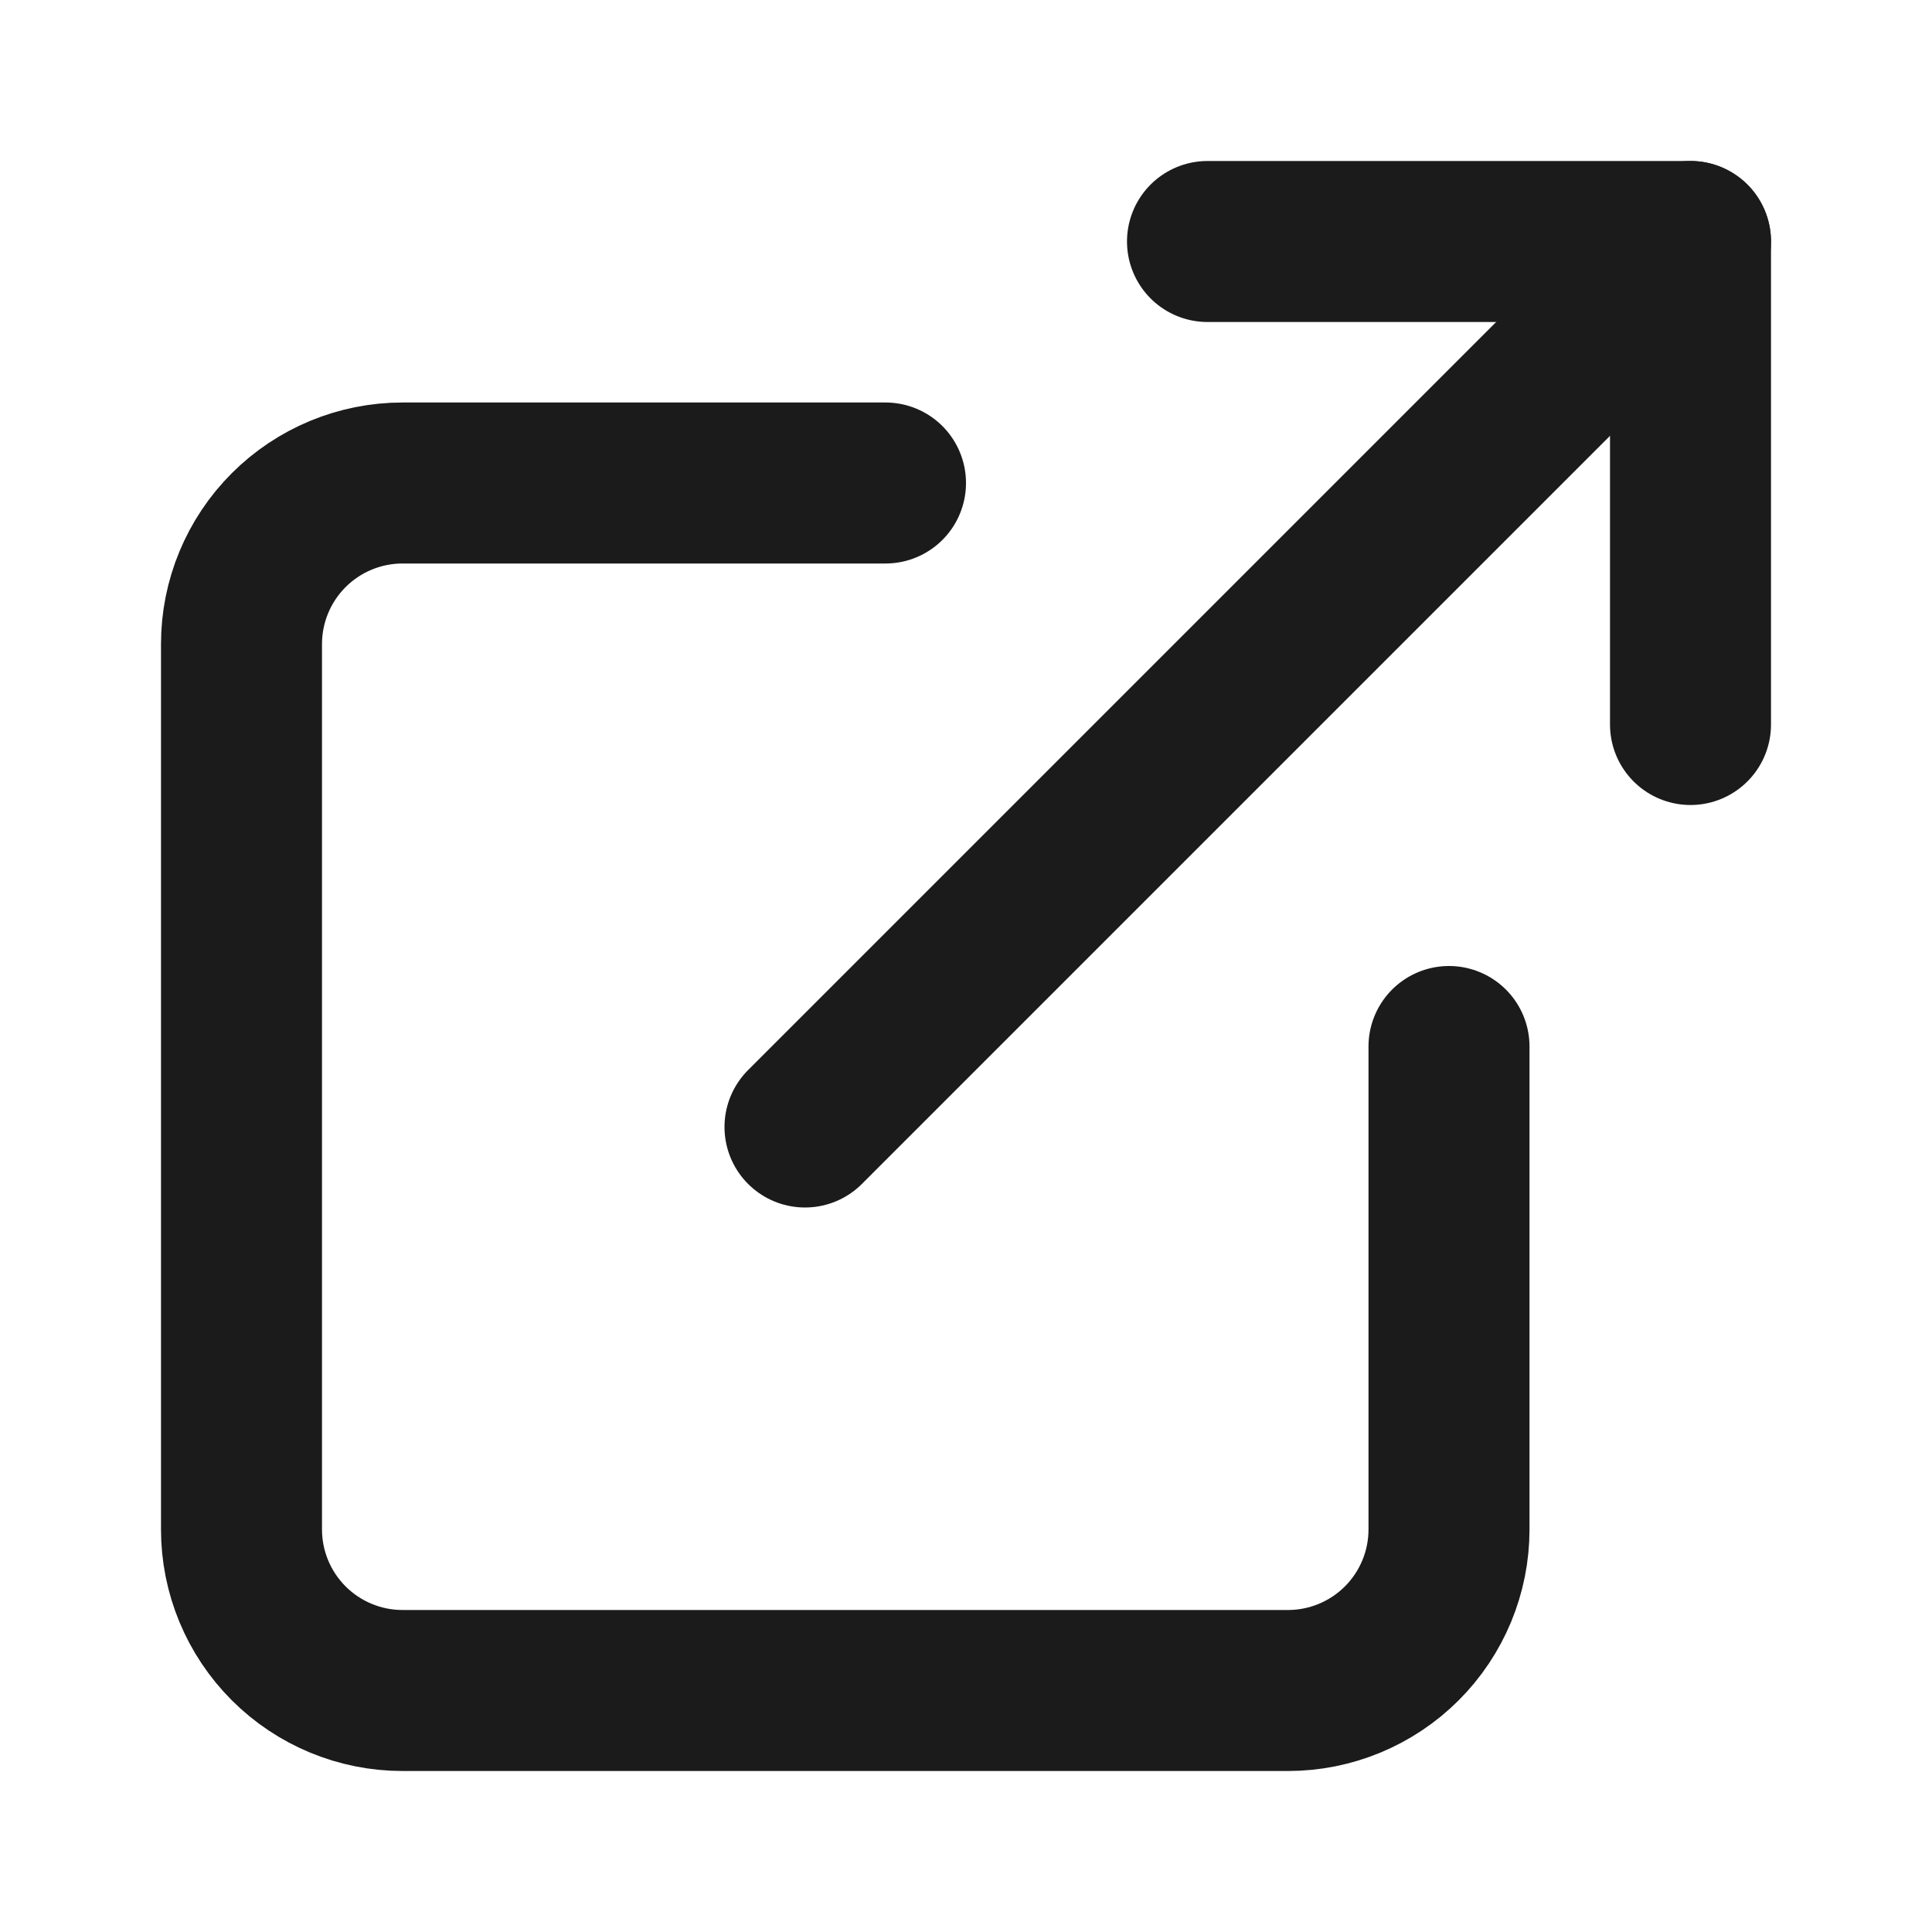
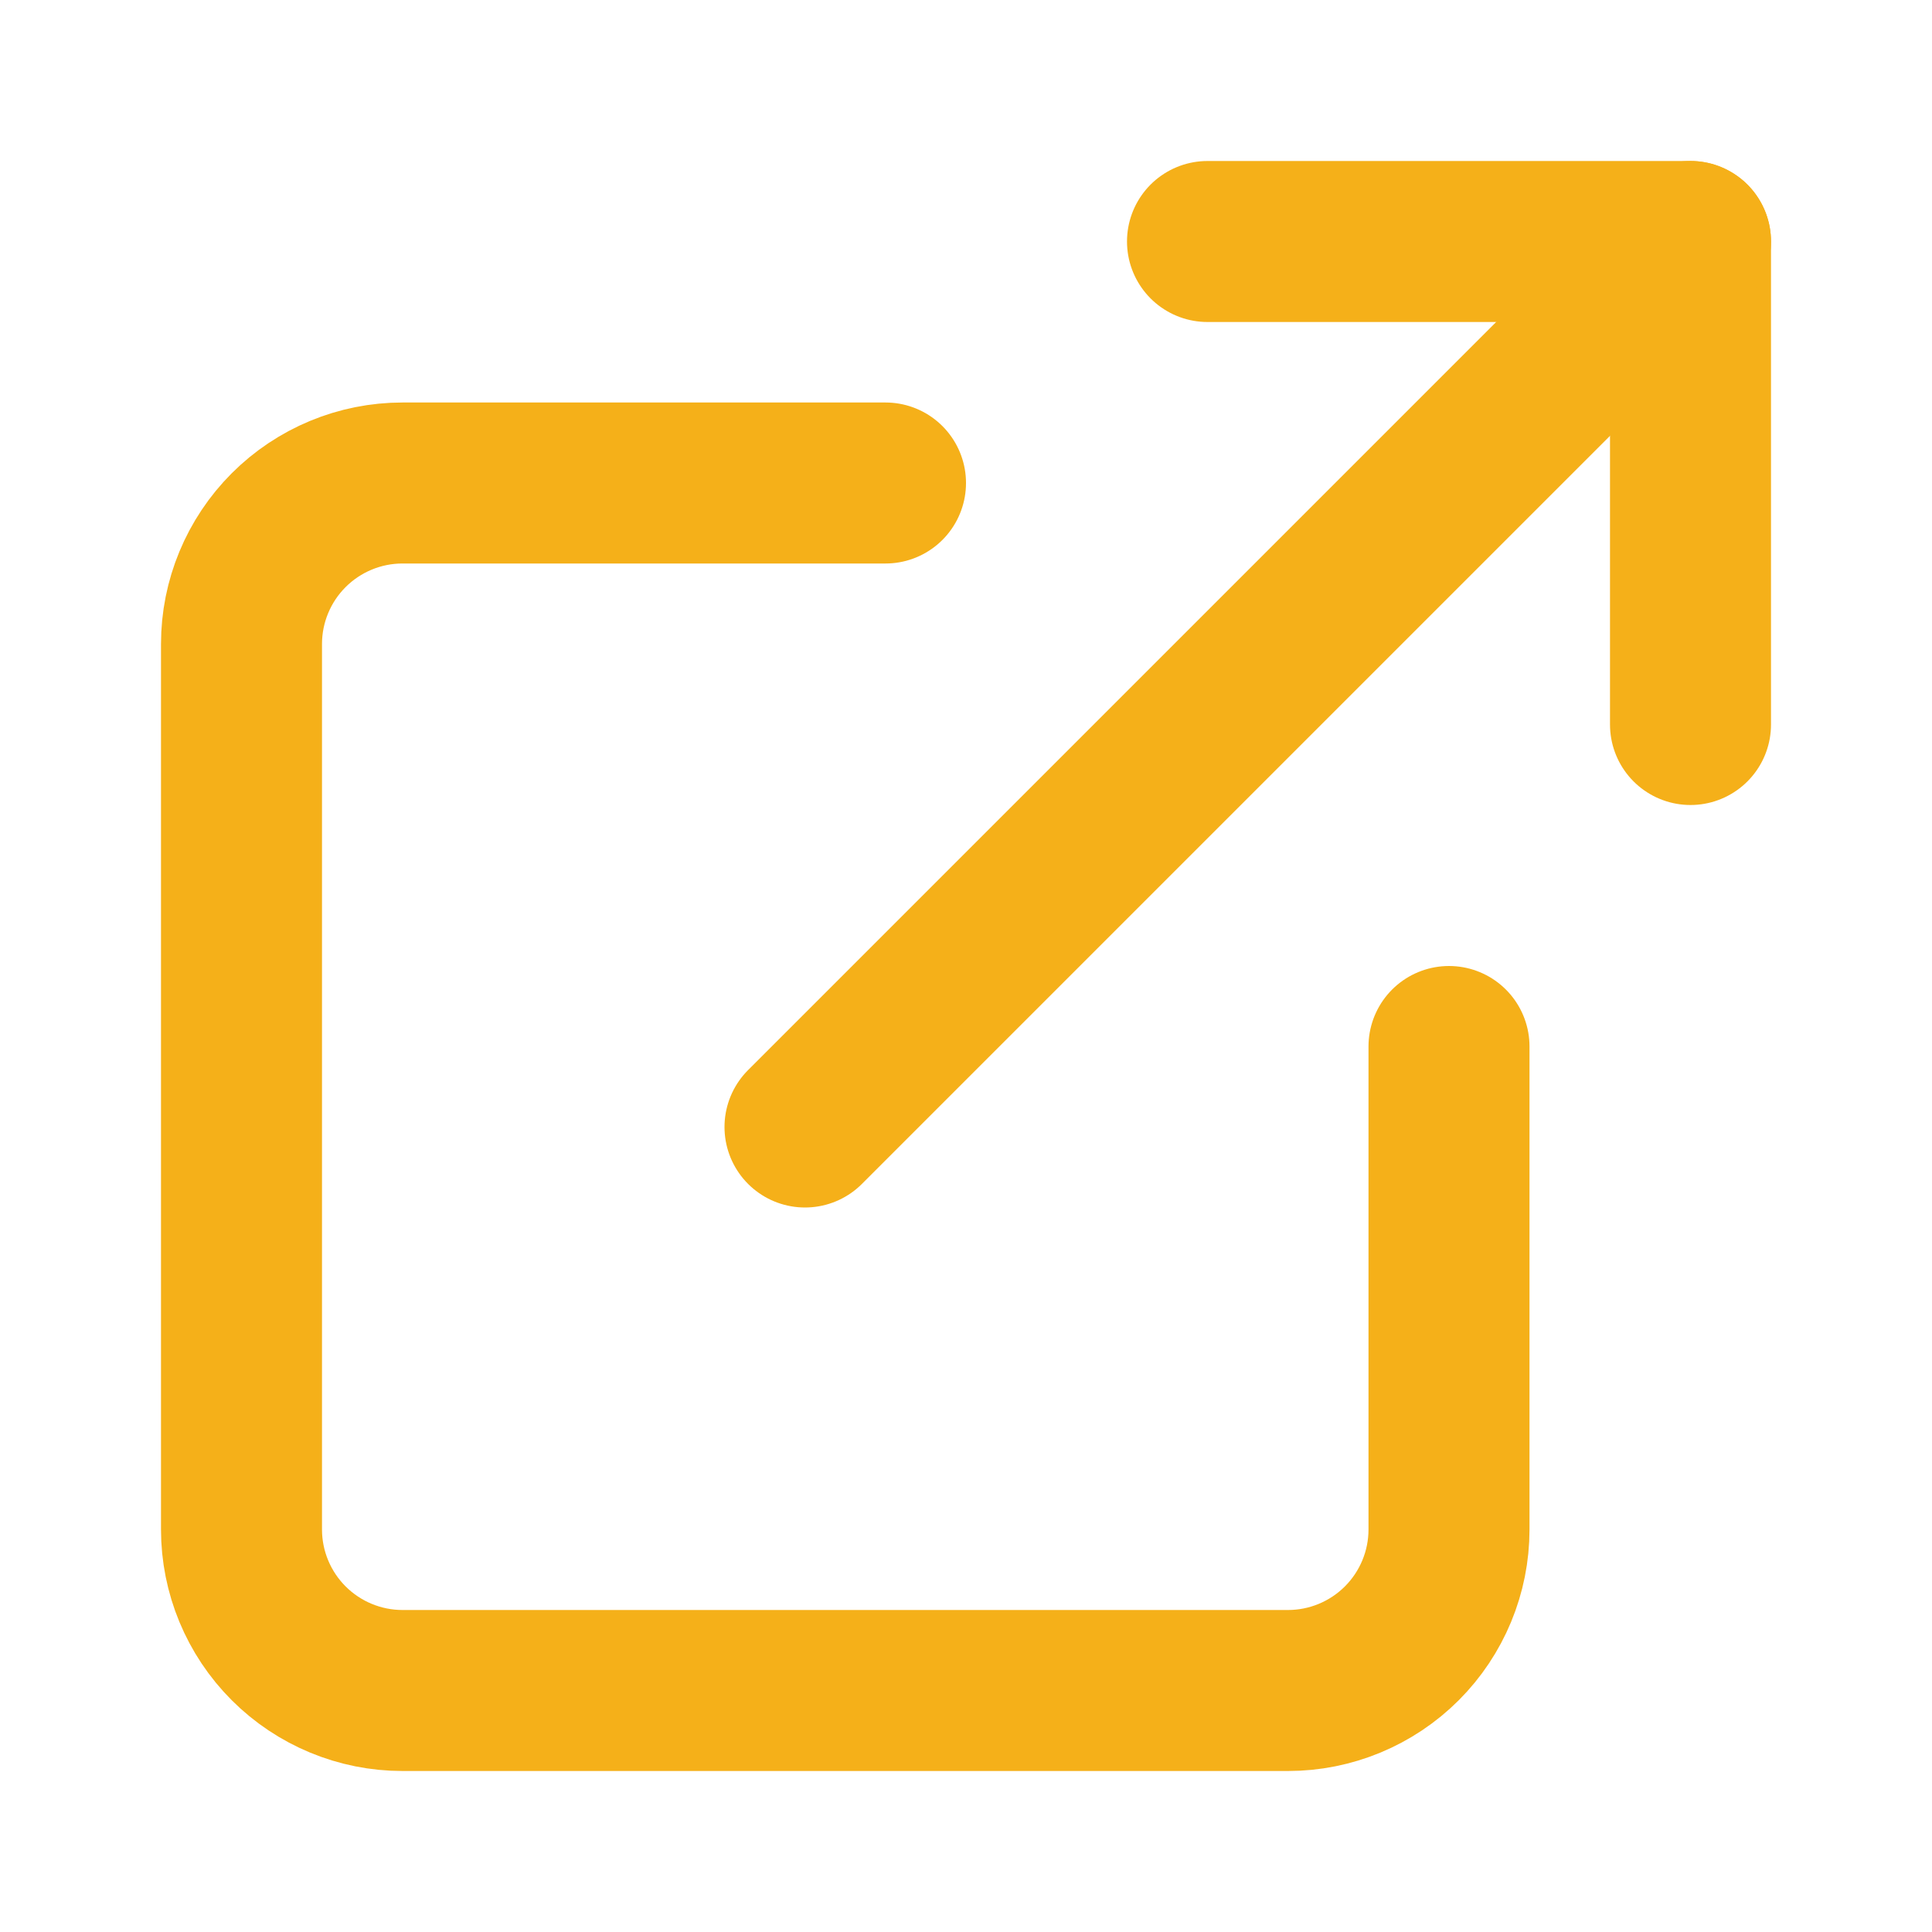
<svg xmlns="http://www.w3.org/2000/svg" width="24" height="24" viewBox="0 0 24 24" fill="none">
-   <path d="M18 13V19C18 19.53 17.789 20.039 17.414 20.414C17.039 20.789 16.53 21 16 21H5C4.47 21 3.961 20.789 3.586 20.414C3.211 20.039 3 19.53 3 19V8C3 7.47 3.211 6.961 3.586 6.586C3.961 6.211 4.47 6 5 6H11" stroke="#1B1B1B" stroke-width="2" stroke-linecap="round" stroke-linejoin="round" />
-   <path d="M15 3H21V9" stroke="#1B1B1B" stroke-width="2" stroke-linecap="round" stroke-linejoin="round" />
-   <path d="M10 14L21 3" stroke="#1B1B1B" stroke-width="2" stroke-linecap="round" stroke-linejoin="round" />
+   <path d="M18 13V19C18 19.53 17.789 20.039 17.414 20.414C17.039 20.789 16.53 21 16 21H5C4.47 21 3.961 20.789 3.586 20.414C3.211 20.039 3 19.53 3 19V8C3 7.47 3.211 6.961 3.586 6.586C3.961 6.211 4.47 6 5 6H11" stroke="#F5B019" stroke-width="2" stroke-linecap="round" stroke-linejoin="round" />
+   <path d="M15 3H21V9" stroke="#F5B019" stroke-width="2" stroke-linecap="round" stroke-linejoin="round" />
+   <path d="M10 14L21 3" stroke="#F5B019" stroke-width="2" stroke-linecap="round" stroke-linejoin="round" />
</svg>
